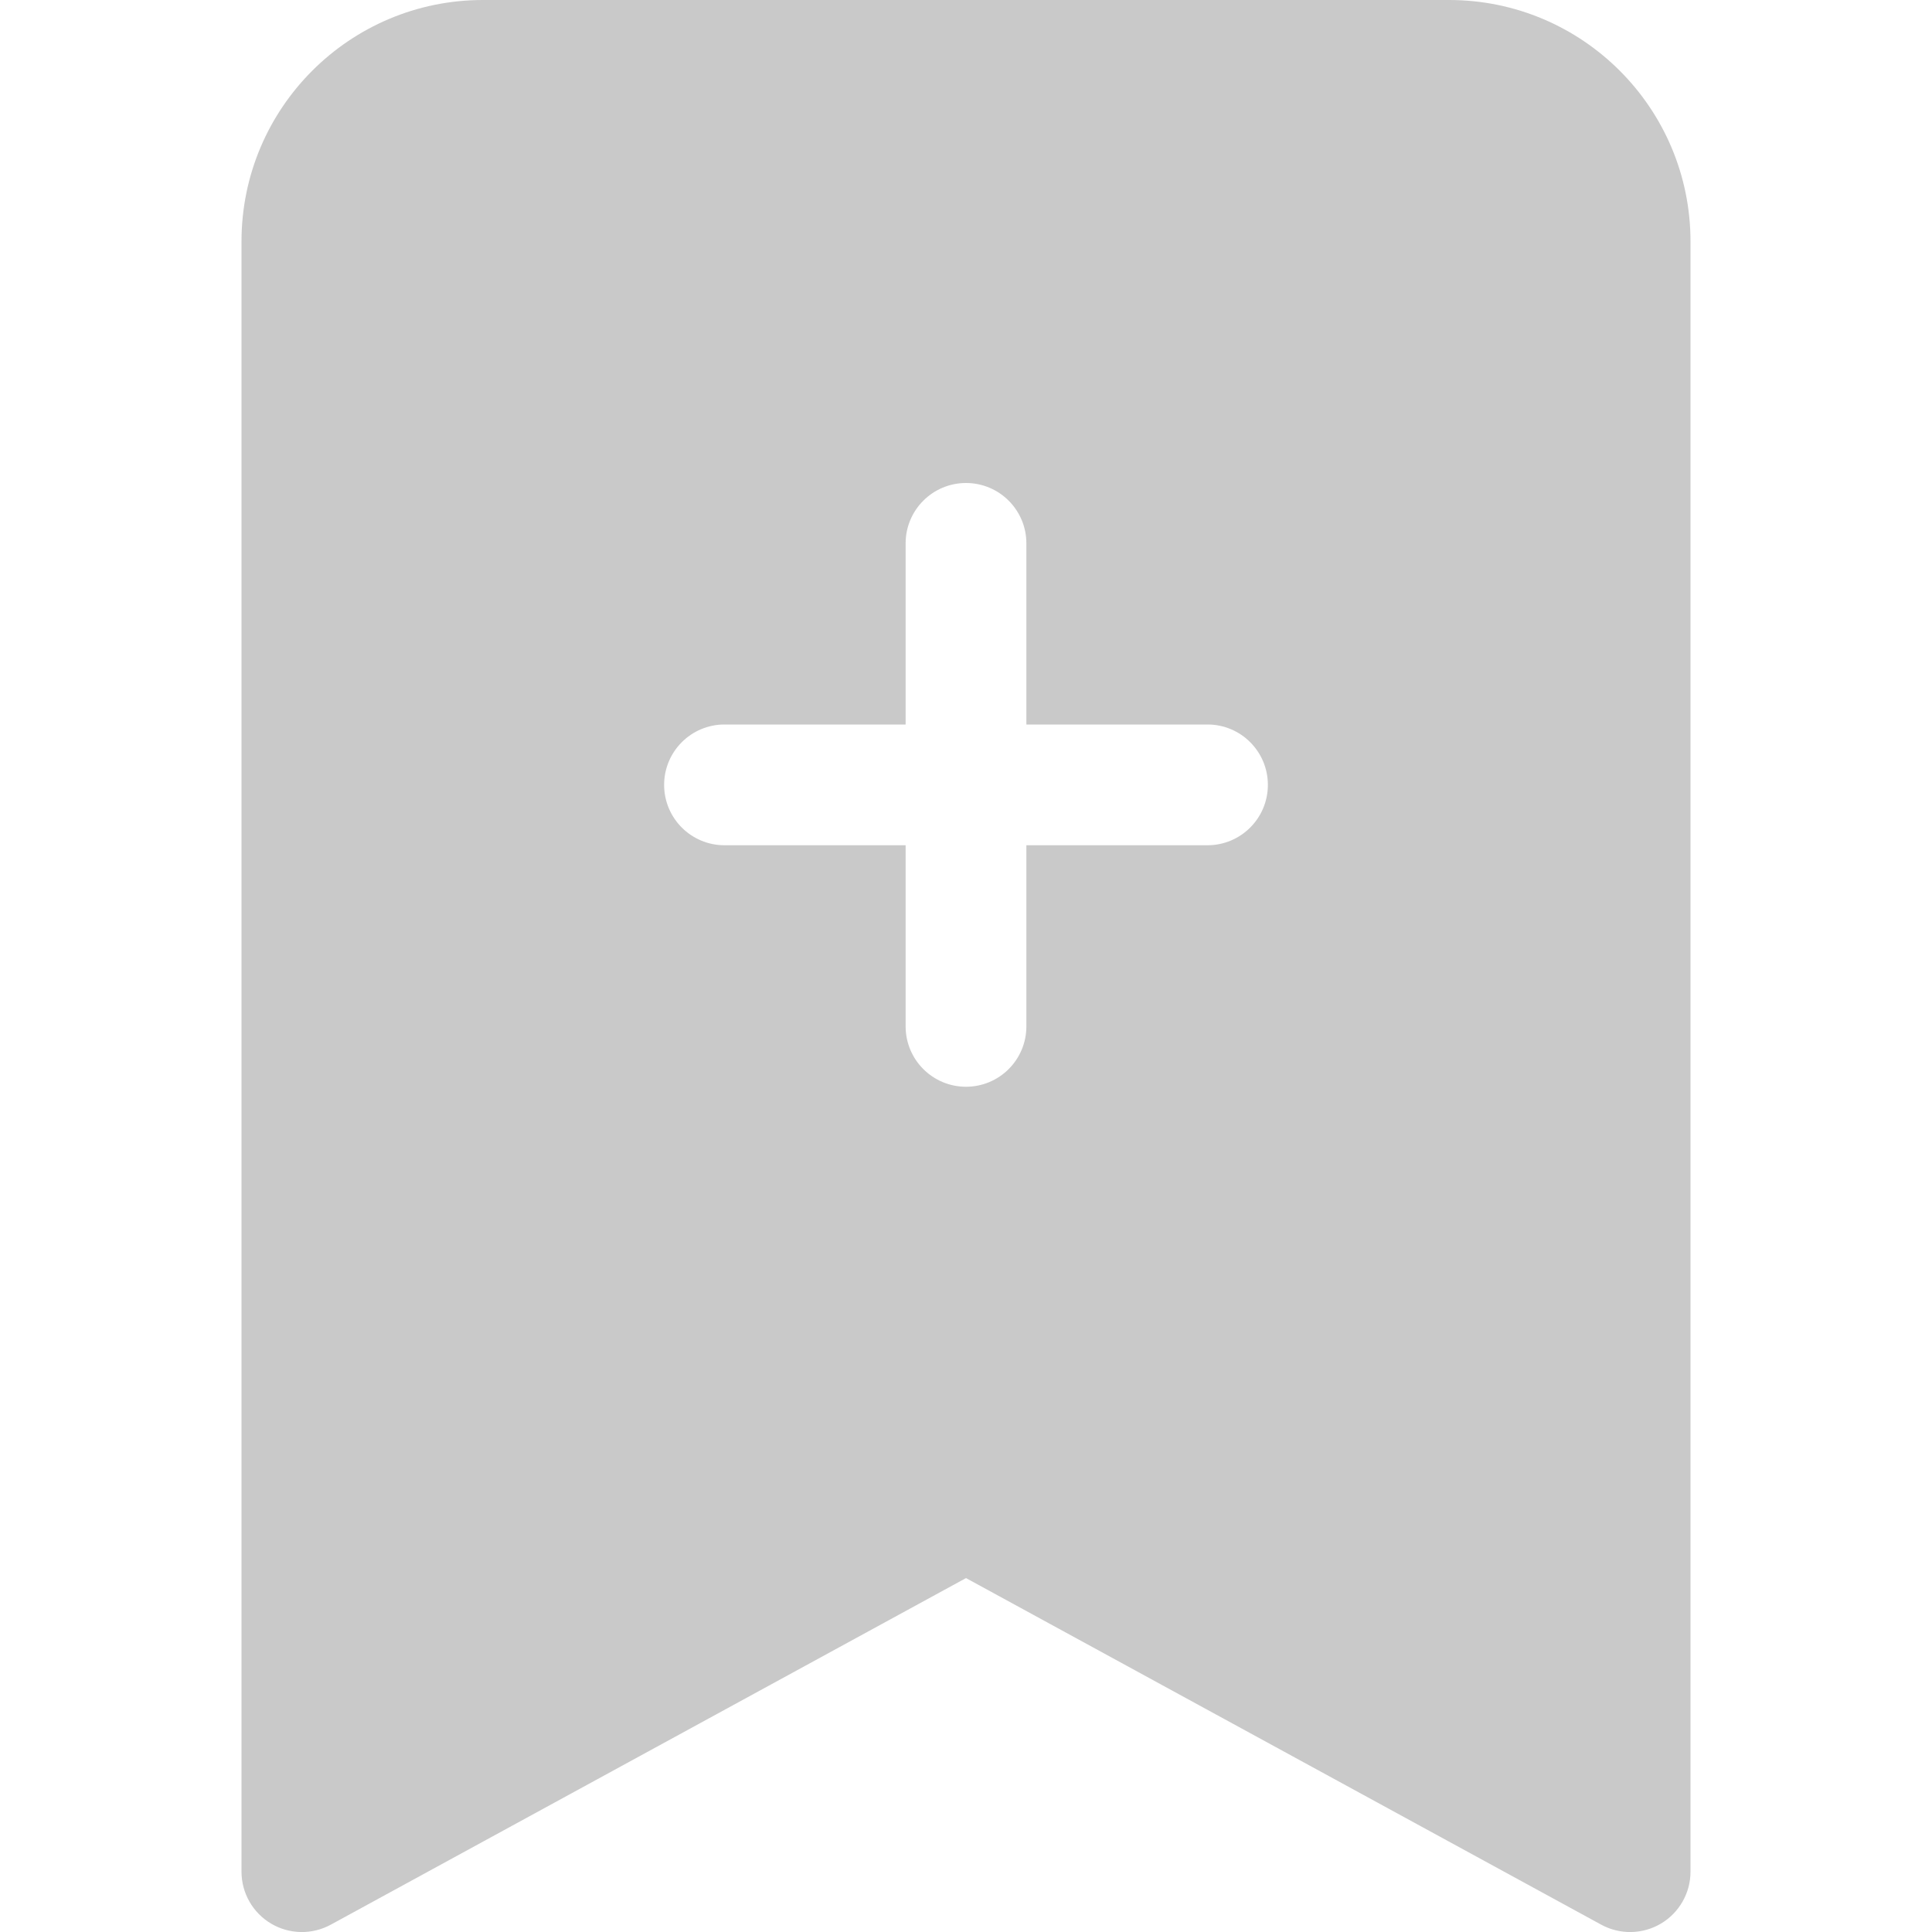
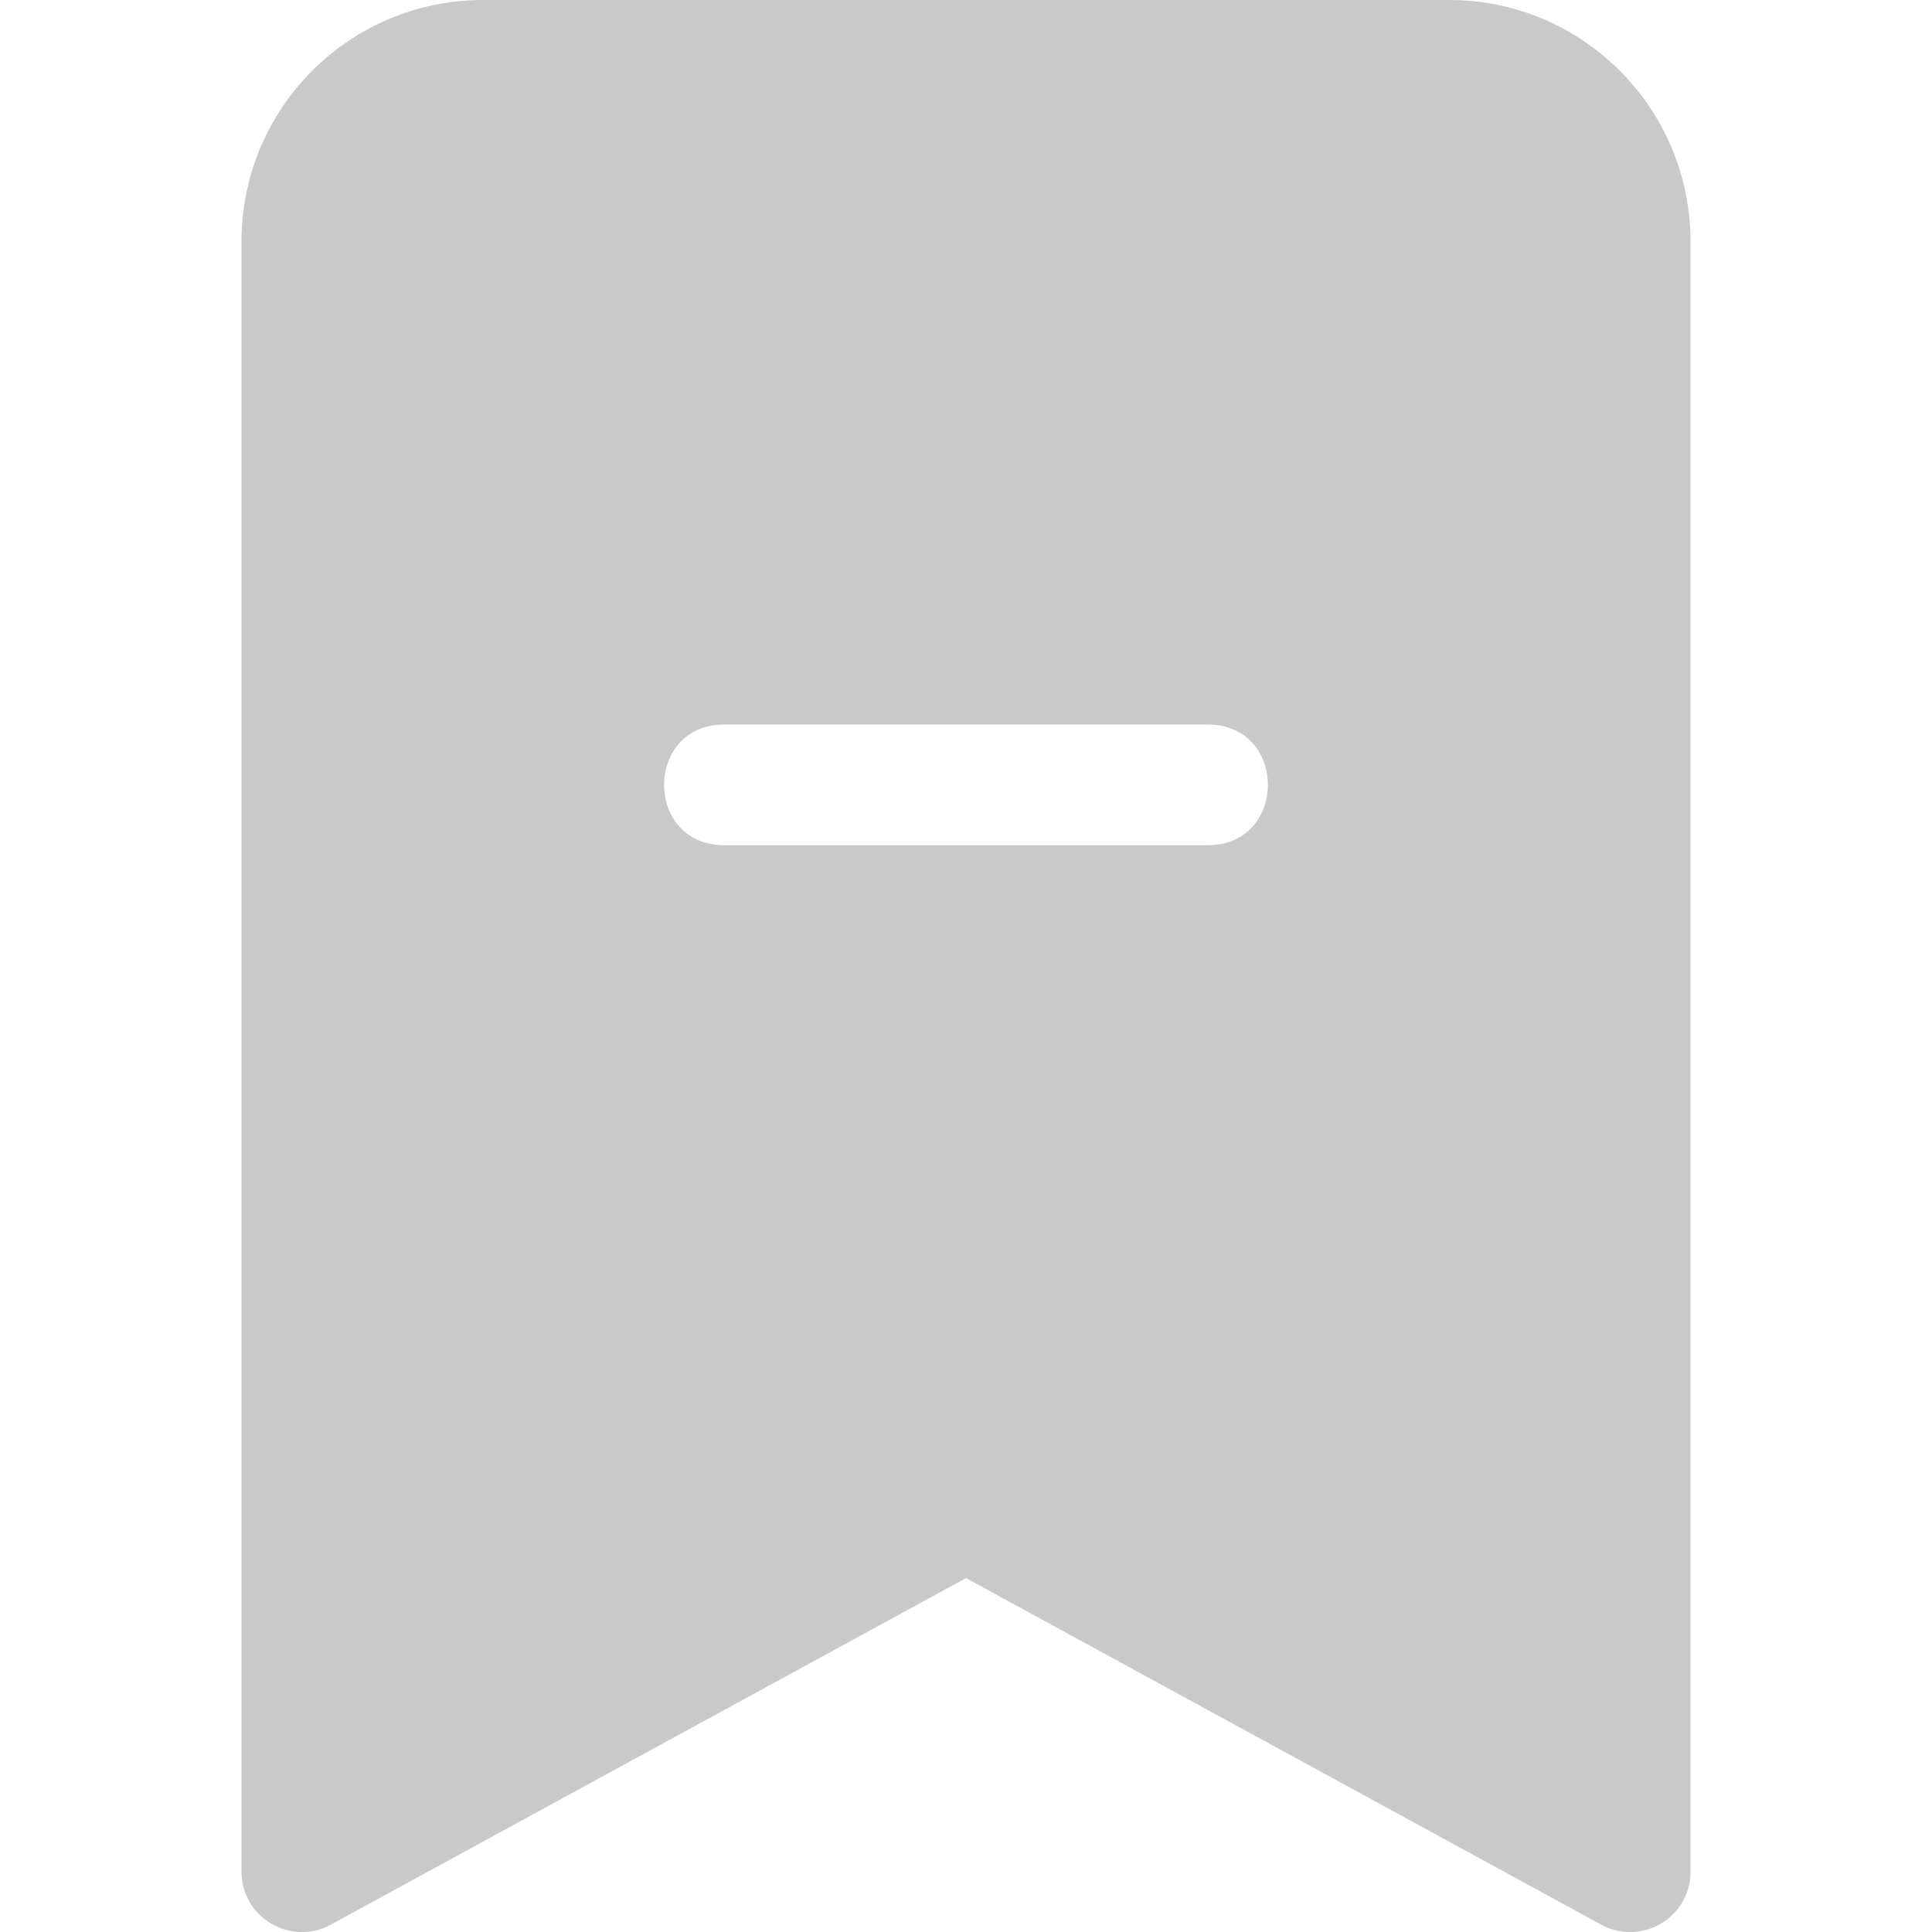
<svg xmlns="http://www.w3.org/2000/svg" width="16" height="16" fill="currentColor" class="bi bi-bookmark-plus-fill" viewBox="0 0 16 16" version="1.1" id="svg4">
  <defs id="defs8" />
-   <path fill-rule="evenodd" d="M2 15.5V2a2 2 0 0 1 2-2h8a2 2 0 0 1 2 2v13.5a.5.5 0 0 1-.74.439L8 13.069l-5.26 2.87A.5.5 0 0 1 2 15.5zm6.5-11a.5.5 0 0 0-1 0V6H6a.5.5 0 0 0 0 1h1.5v1.5a.5.5 0 0 0 1 0V7H10a.5.5 0 0 0 0-1H8.5V4.5z" id="path2" style="fill:#c9c9c9;fill-opacity:1" />
+   <path fill-rule="evenodd" d="M 2,15.5 V 2 C 2,0.895 2.895,0 4,0 h 8 c 1.105,0 2,0.895 2,2 v 13.5 c 2.78e-4,0.38 -0.407,0.621 -0.74,0.439 L 8,13.069 2.74,15.939 C 2.407,16.121 2,15.88 2,15.5 Z M 8.5,6 h -1 V 6 H 6 C 5.333,6 5.333,7 6,7 h 1.5 v 0 h 1 V 7 H 10 c 0.667,0 0.667,-1 0,-1 z" id="path2" style="fill:#c9c9c9;fill-opacity:1" />
</svg>
